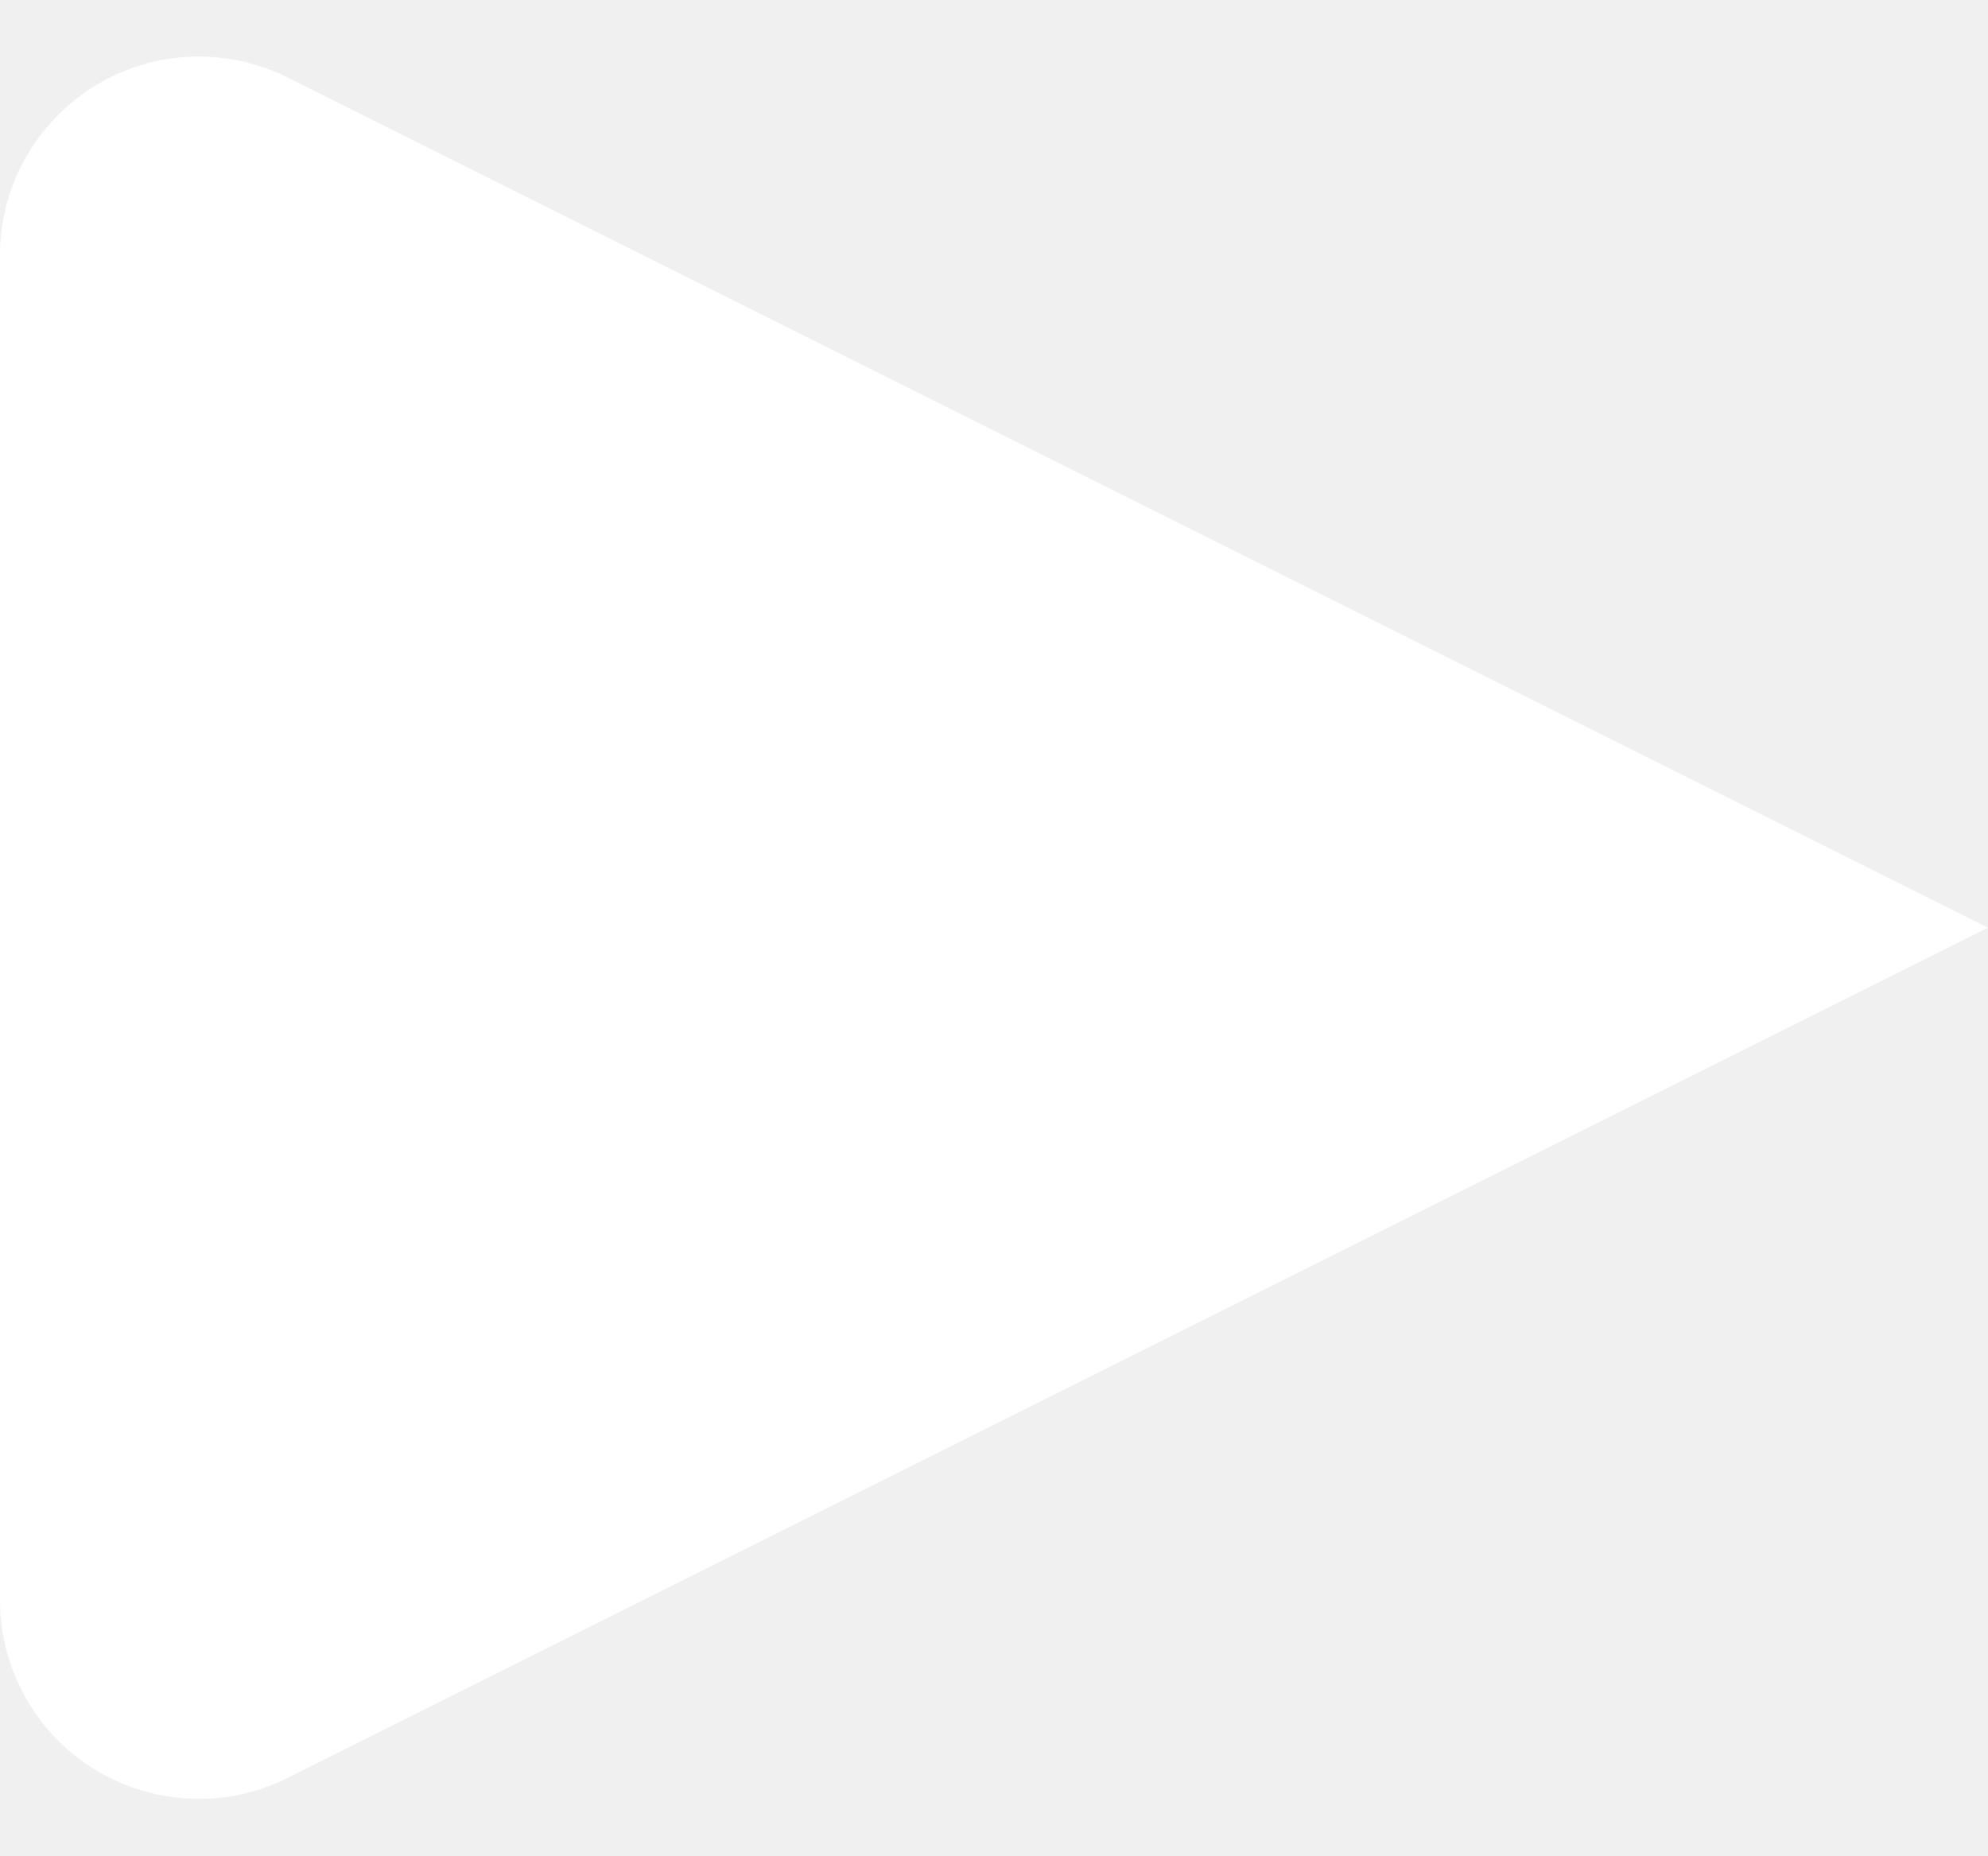
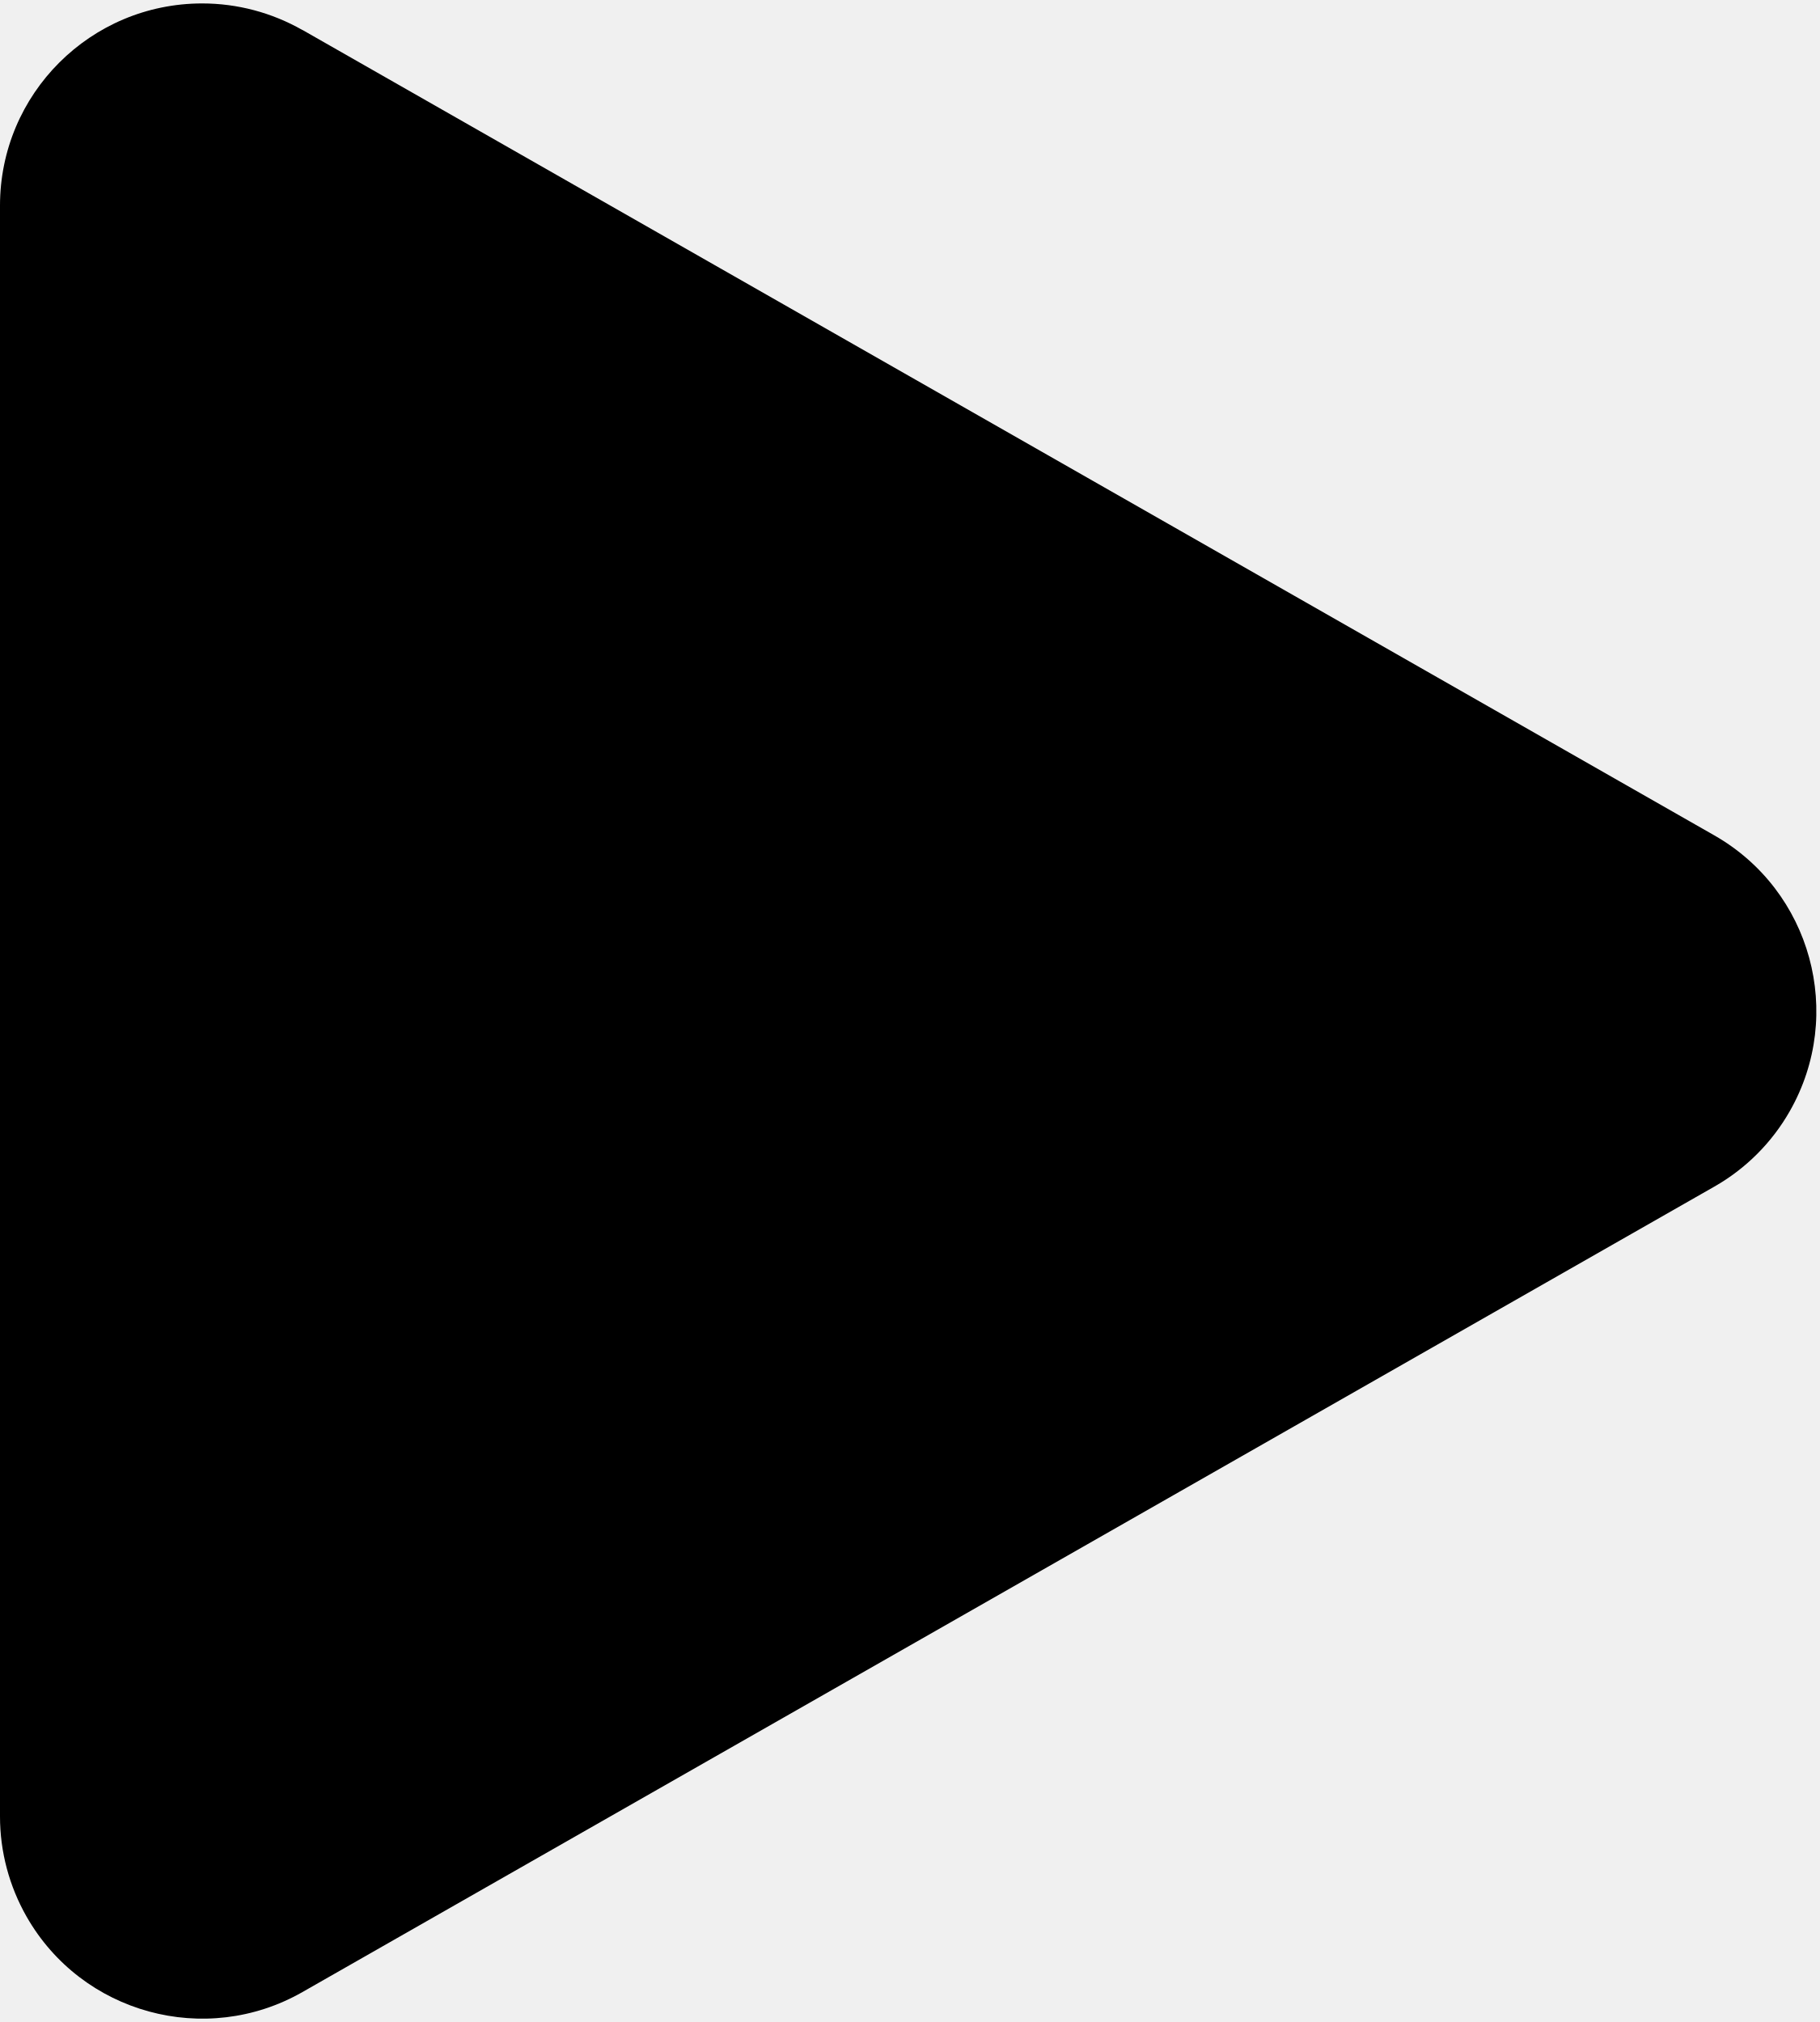
- <svg xmlns="http://www.w3.org/2000/svg" width="30" height="28" viewBox="0 0 30 28">
-   <path fill="#FFF" fill-rule="evenodd" d="M22.342,17.171 L48,30 L22.342,42.829 C20.86,43.57 19.058,42.969 18.317,41.488 C18.108,41.071 18,40.612 18,40.146 L18,19.854 C18,18.197 19.343,16.854 21,16.854 C21.466,16.854 21.925,16.963 22.342,17.171 Z" transform="translate(-18 -16)" />
+ <svg xmlns="http://www.w3.org/2000/svg" height="20" viewBox="0 0 18 20" width="18">
+   <path d="m2.991.296 13.964 7.967c.959.547 1.293 1.769.746 2.728-.177.311-.435.569-.746.746l-13.964 7.967c-.959.547-2.181.213-2.728-.746-.172-.302-.263-.643-.263-.991v-15.933c0-1.105.895-2 2-2 .348 0 .689.091.991.263z" fill="currentColor" fill-rule="evenodd" />
</svg>
